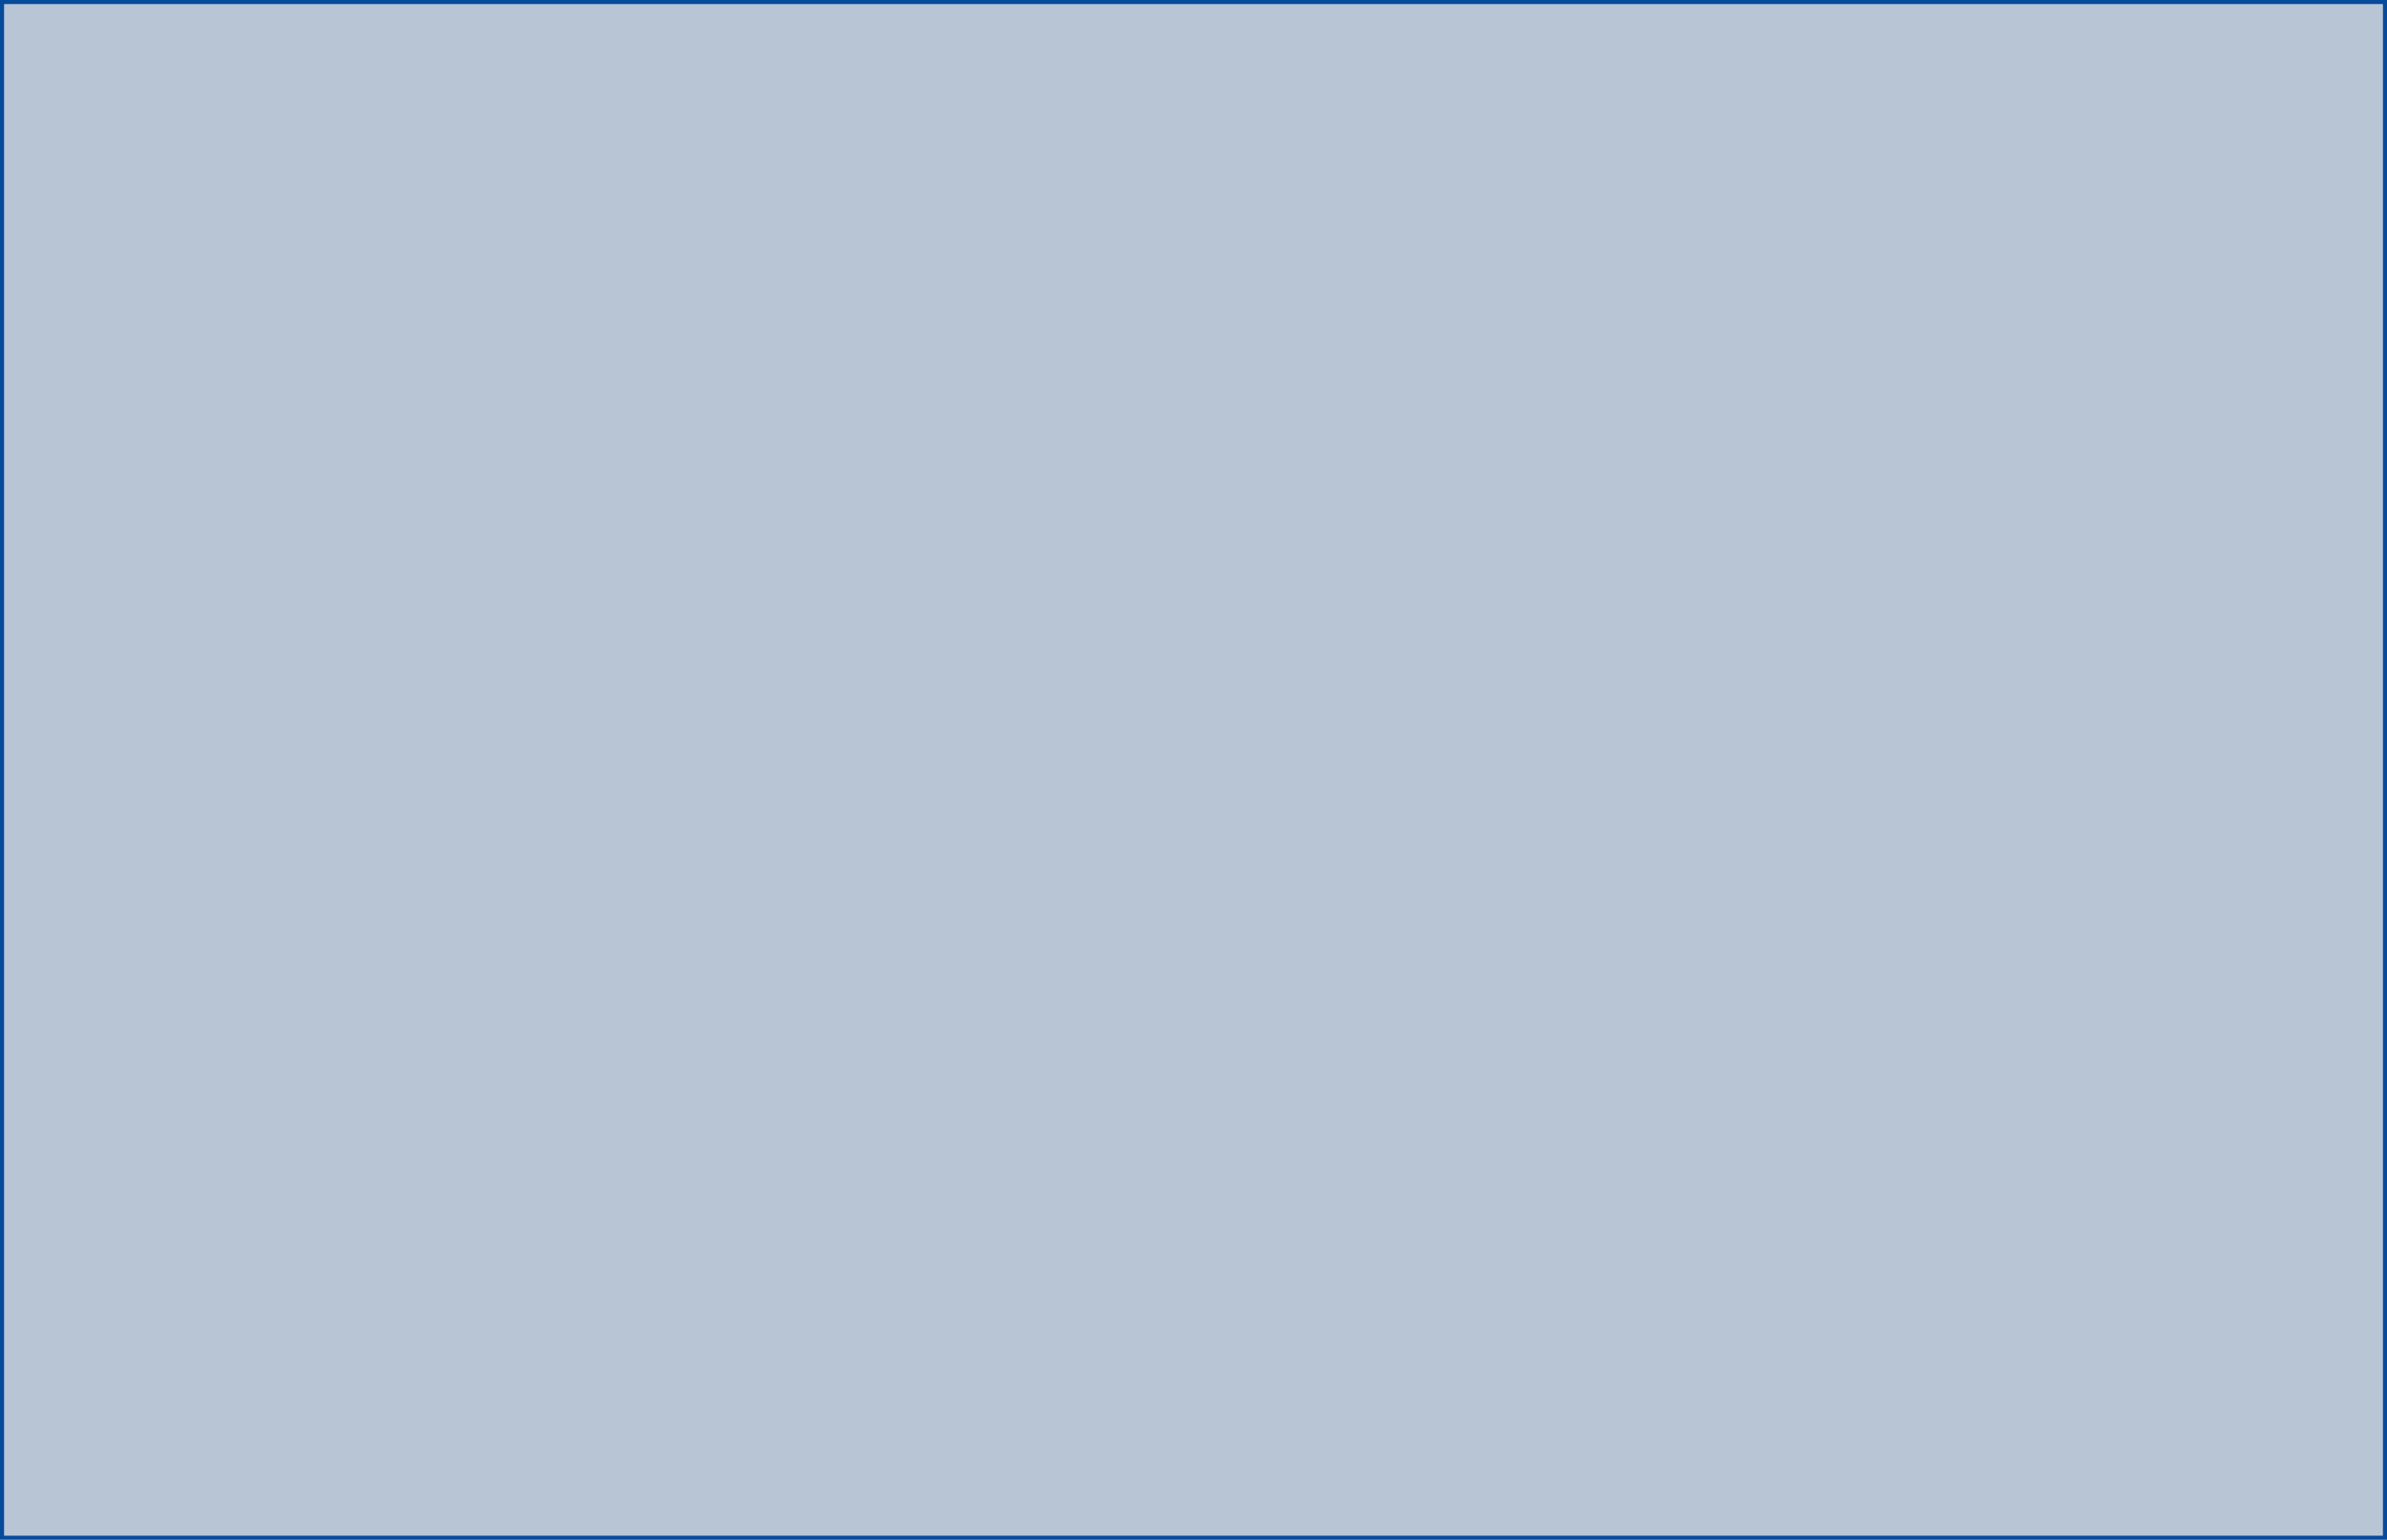
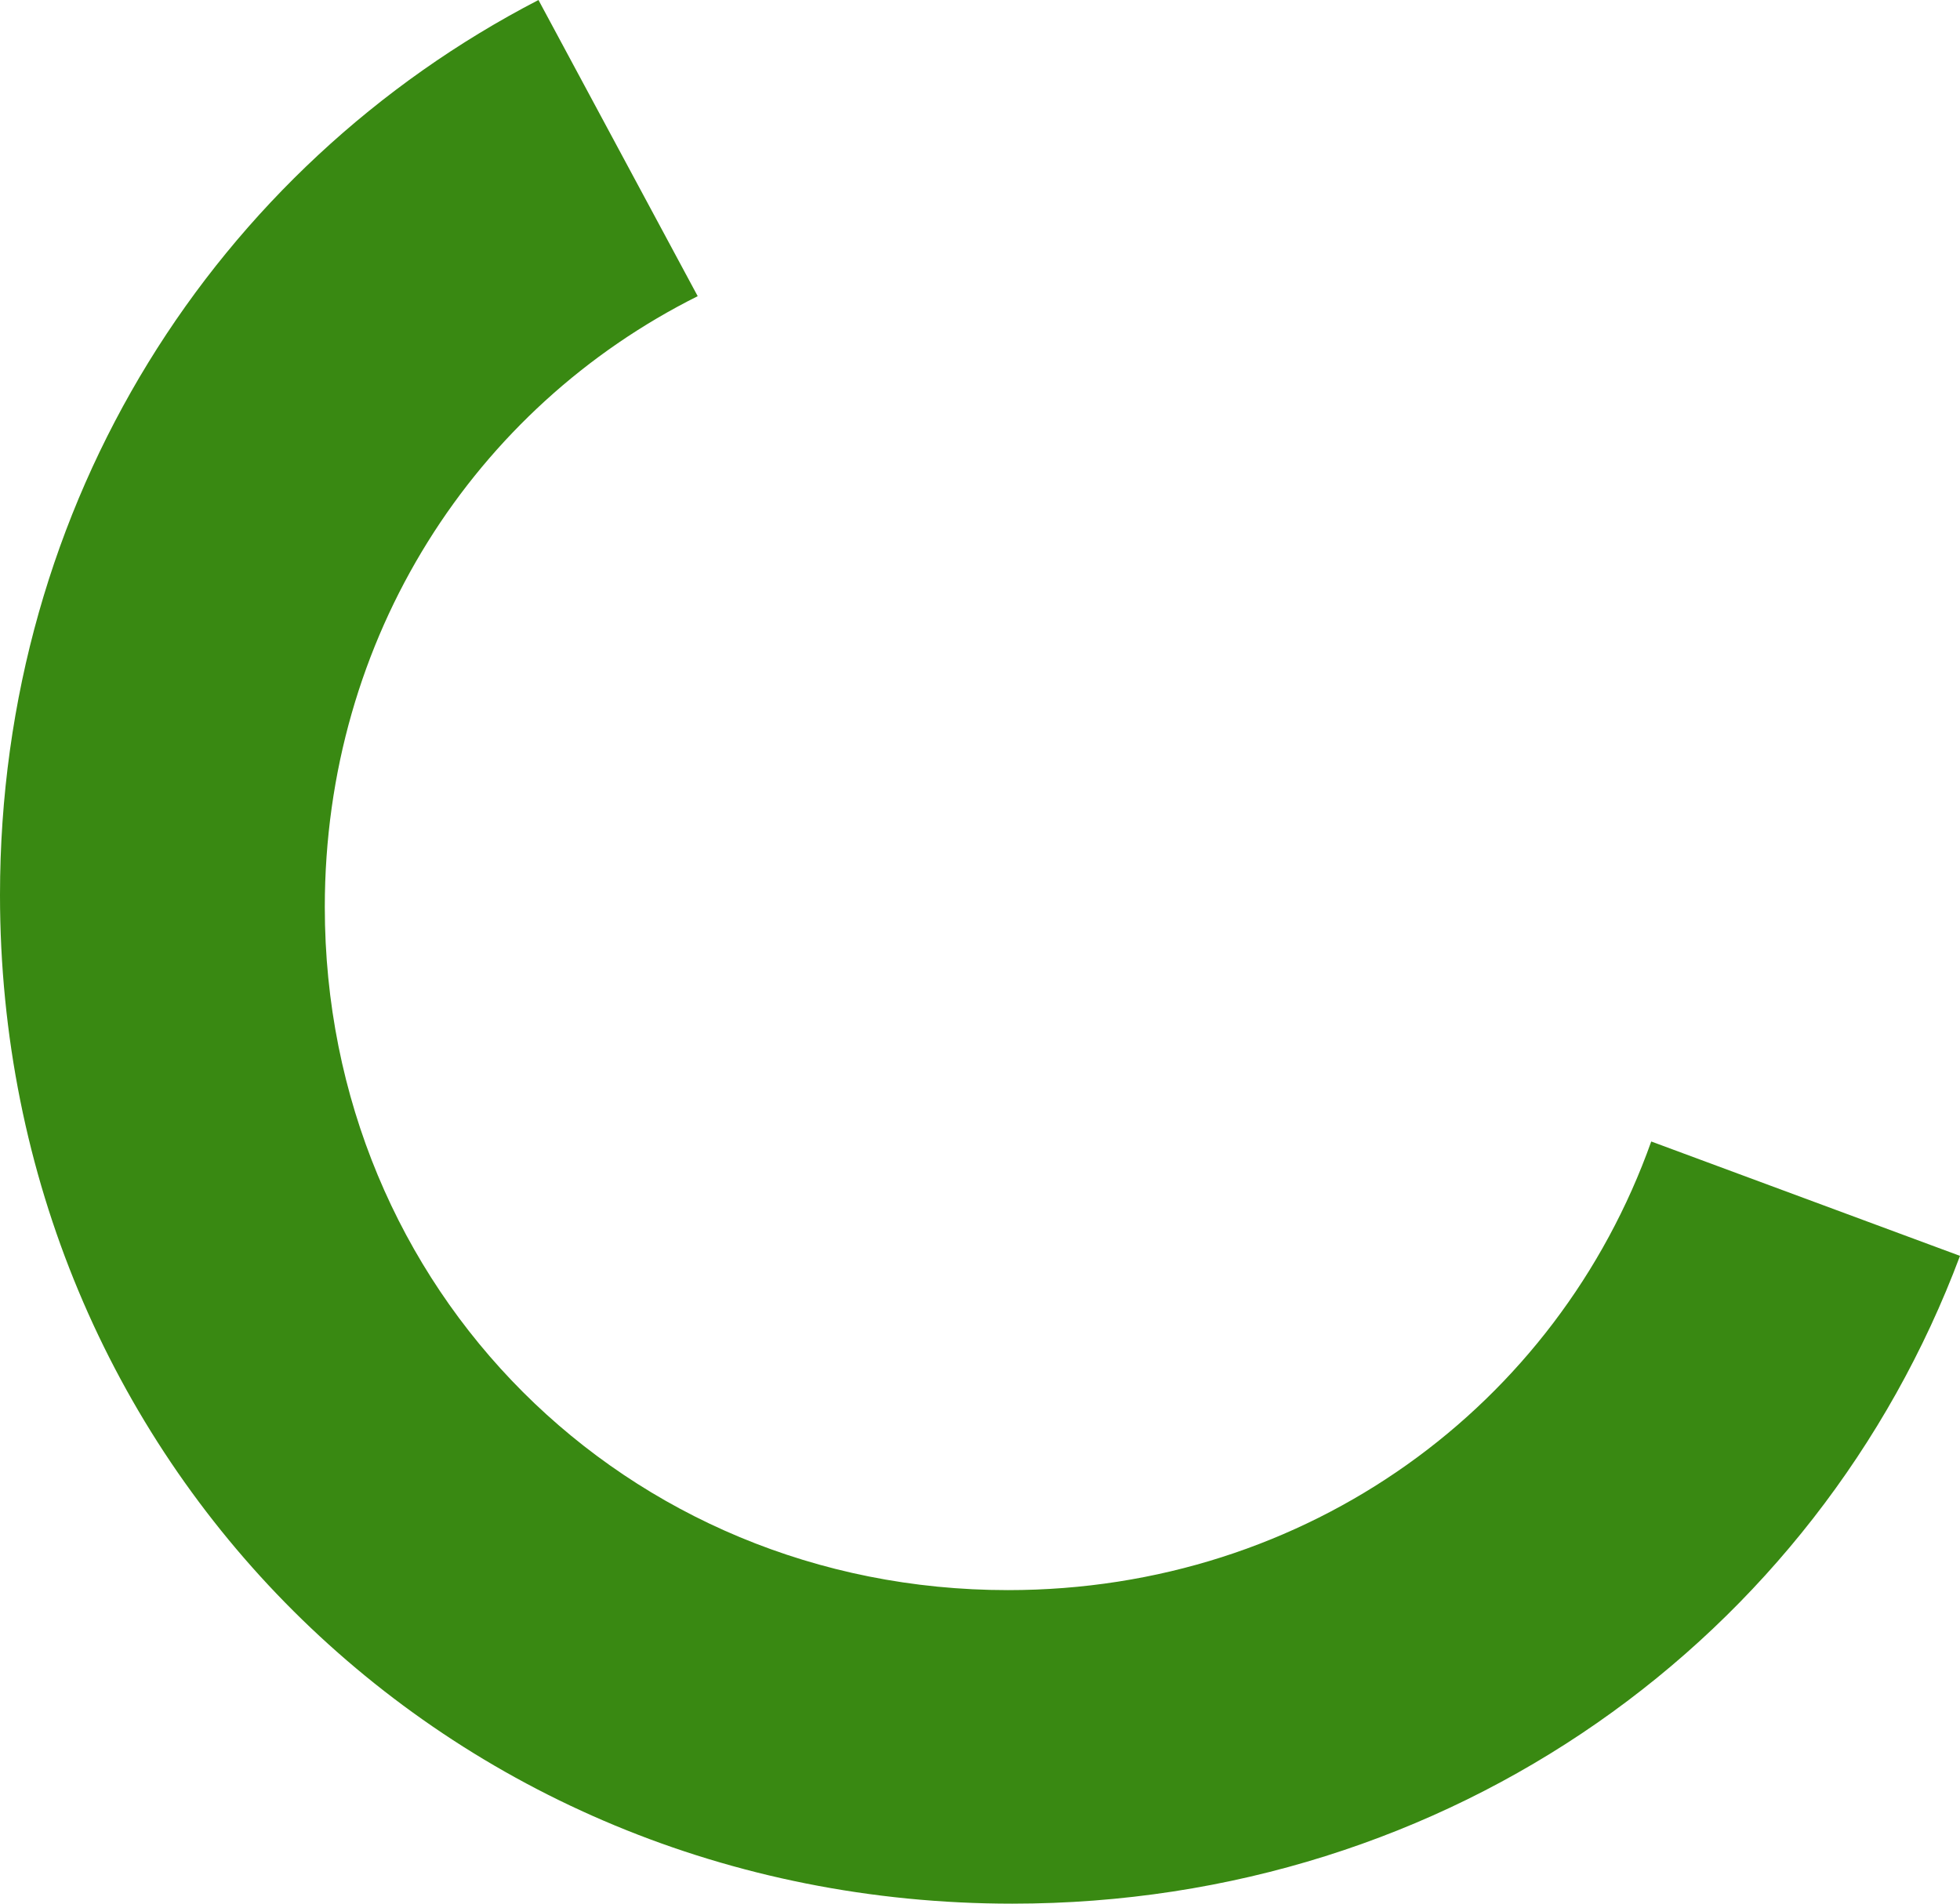
- <svg xmlns="http://www.w3.org/2000/svg" version="1.1" width="572px" height="369px">
-   <g transform="matrix(1 0 0 1 -1324 -686 )">
-     <path d="M 1325 687  L 1895 687  L 1895 1054  L 1325 1054  L 1325 687  Z " fill-rule="nonzero" fill="#123f73" stroke="none" fill-opacity="0.298" />
-     <path d="M 1324.5 686.5  L 1895.5 686.5  L 1895.5 1054.5  L 1324.5 1054.5  L 1324.5 686.5  Z " stroke-width="1" stroke="#064a9b" fill="none" stroke-opacity="0.996" />
+ <svg xmlns="http://www.w3.org/2000/svg" version="1.1" width="175px" height="170px">
+   <g transform="matrix(1 0 0 1 -715 -2108 )">
+     <path d="M 48.078 0  L 62.295 26.449  C 42.391 36.394  29 56.871  29 81  C 29 115.16  55.84 142  90 142  C 116.773 142  139.049 125.513  147.432 101.937  L 175 112.151  C 162.225 146.264  129.552 170  90.383 170  C 39.769 170  0 130.365  0 79.92  C 0 44.796  19.28 14.912  48.078 0  Z " fill-rule="nonzero" fill="#398912" stroke="none" transform="matrix(1 0 0 1 715 2108 )" />
  </g>
</svg>
